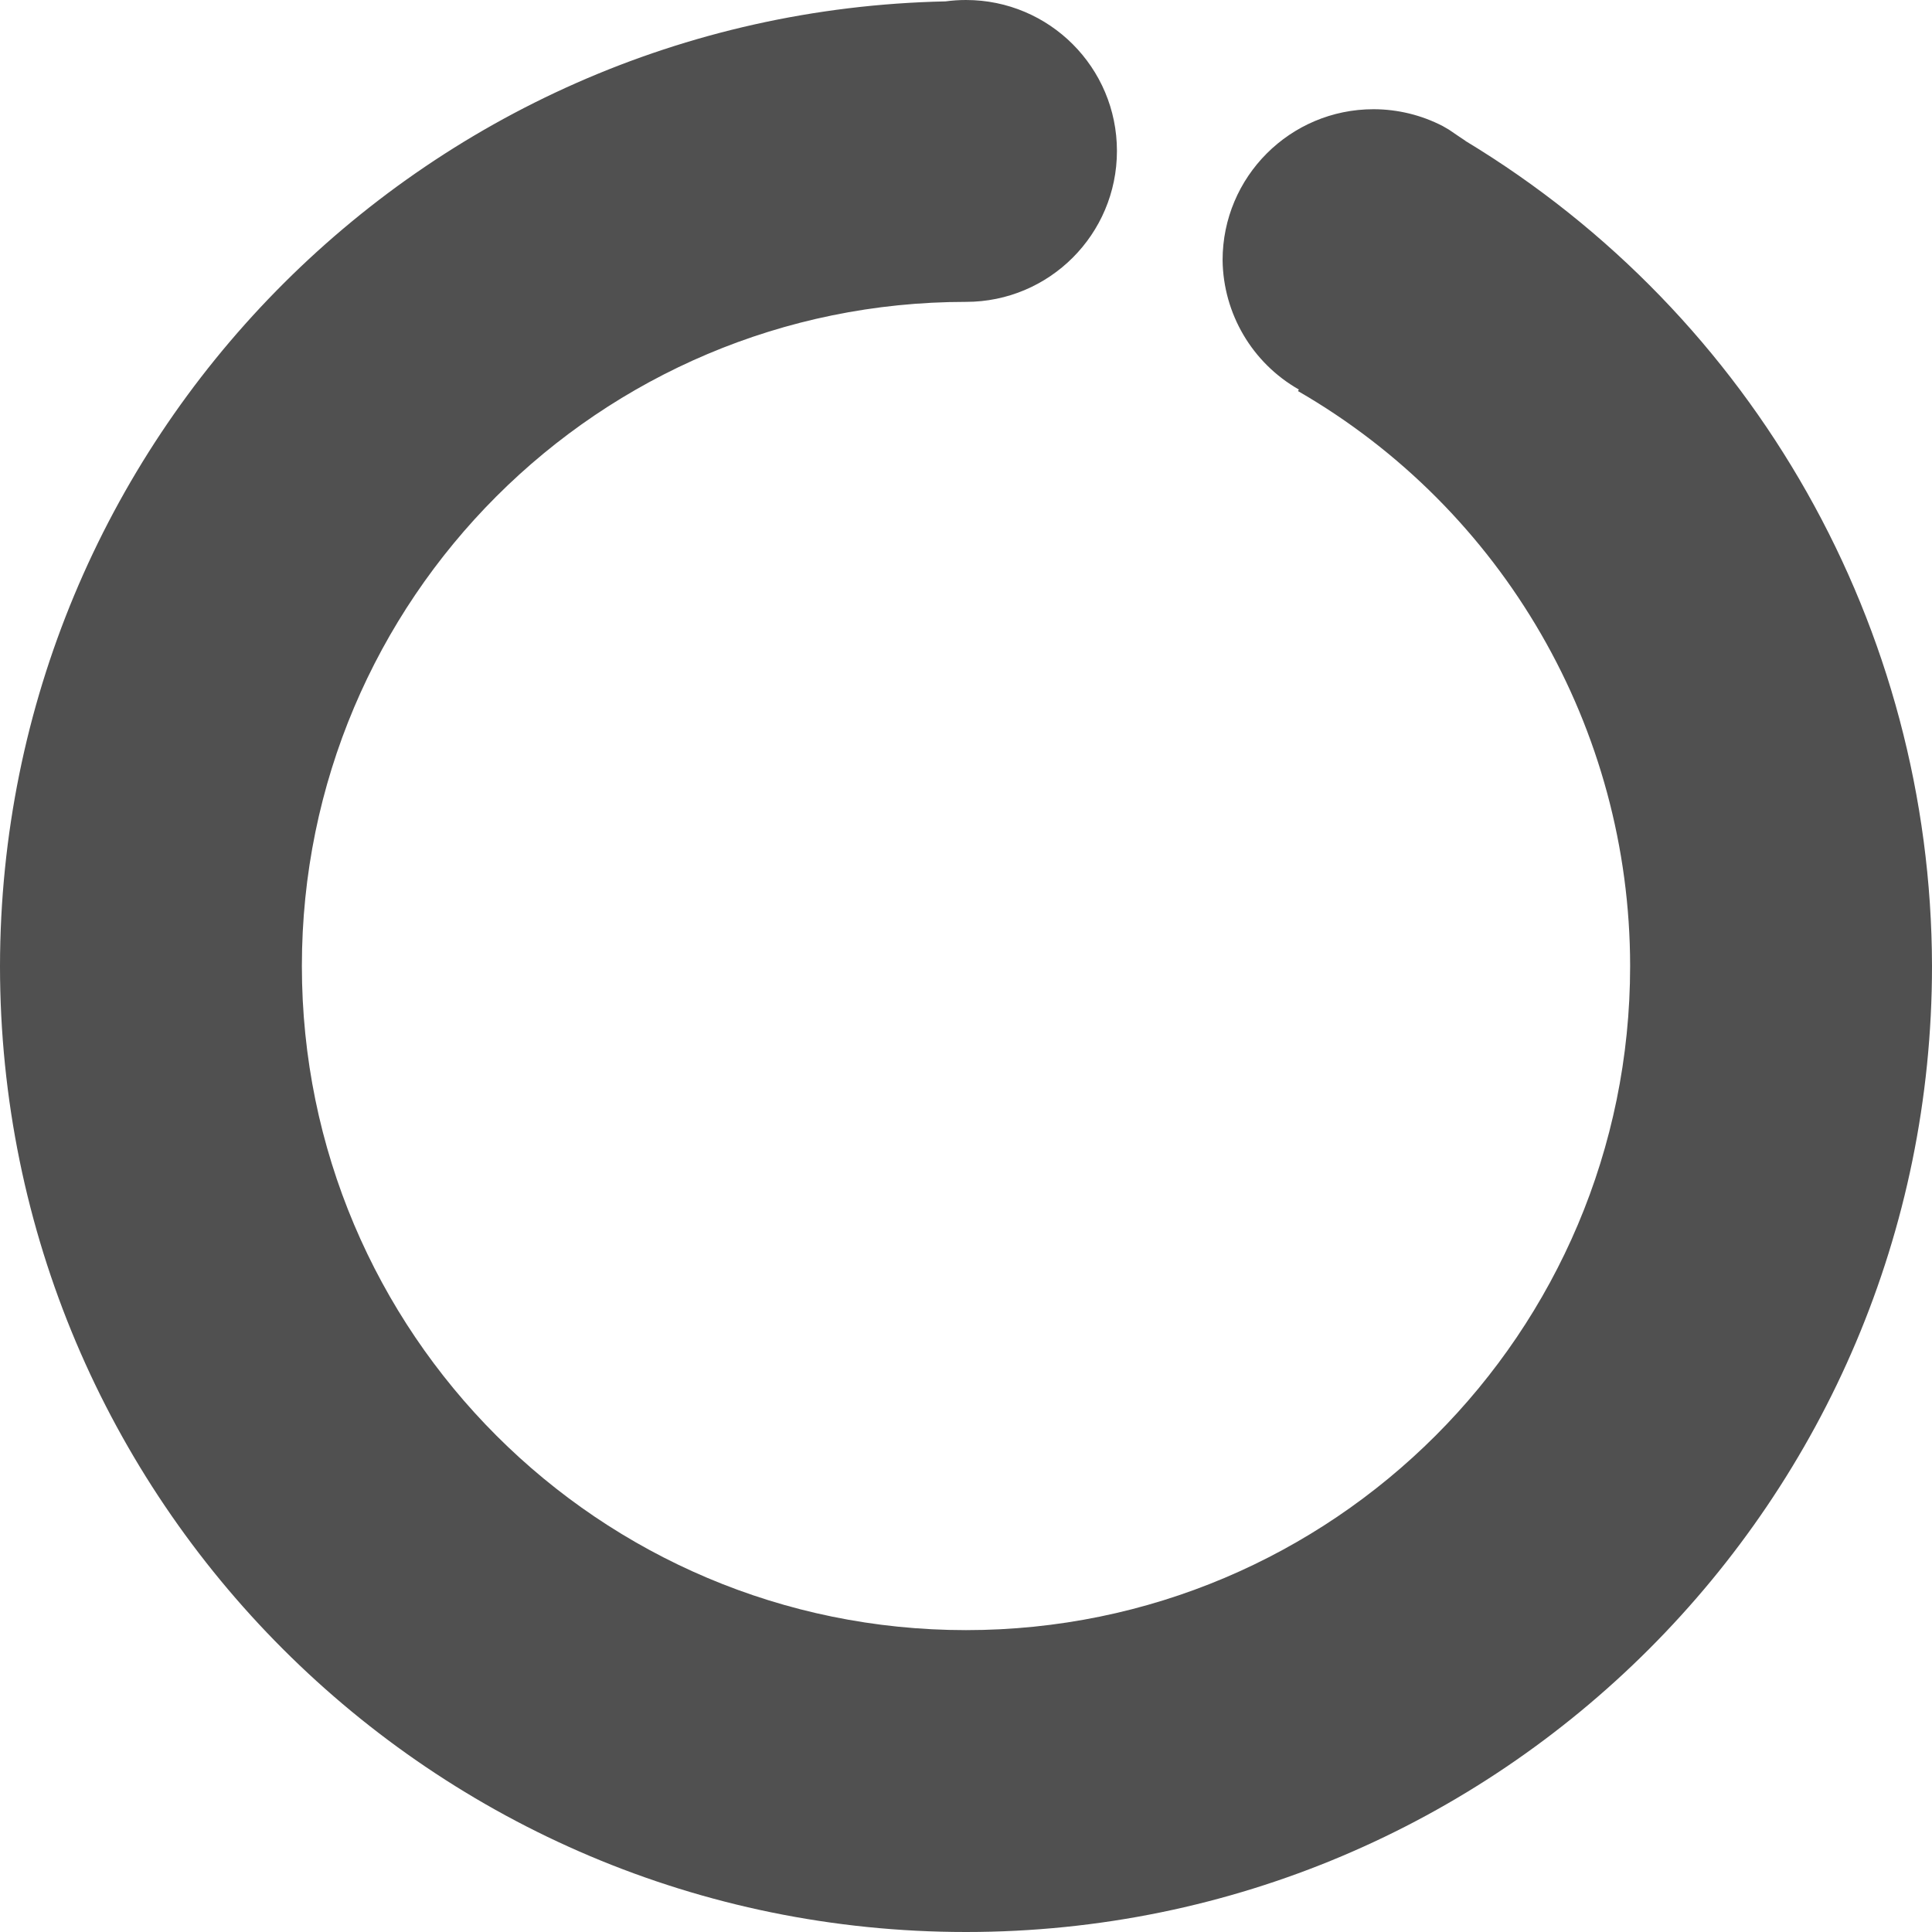
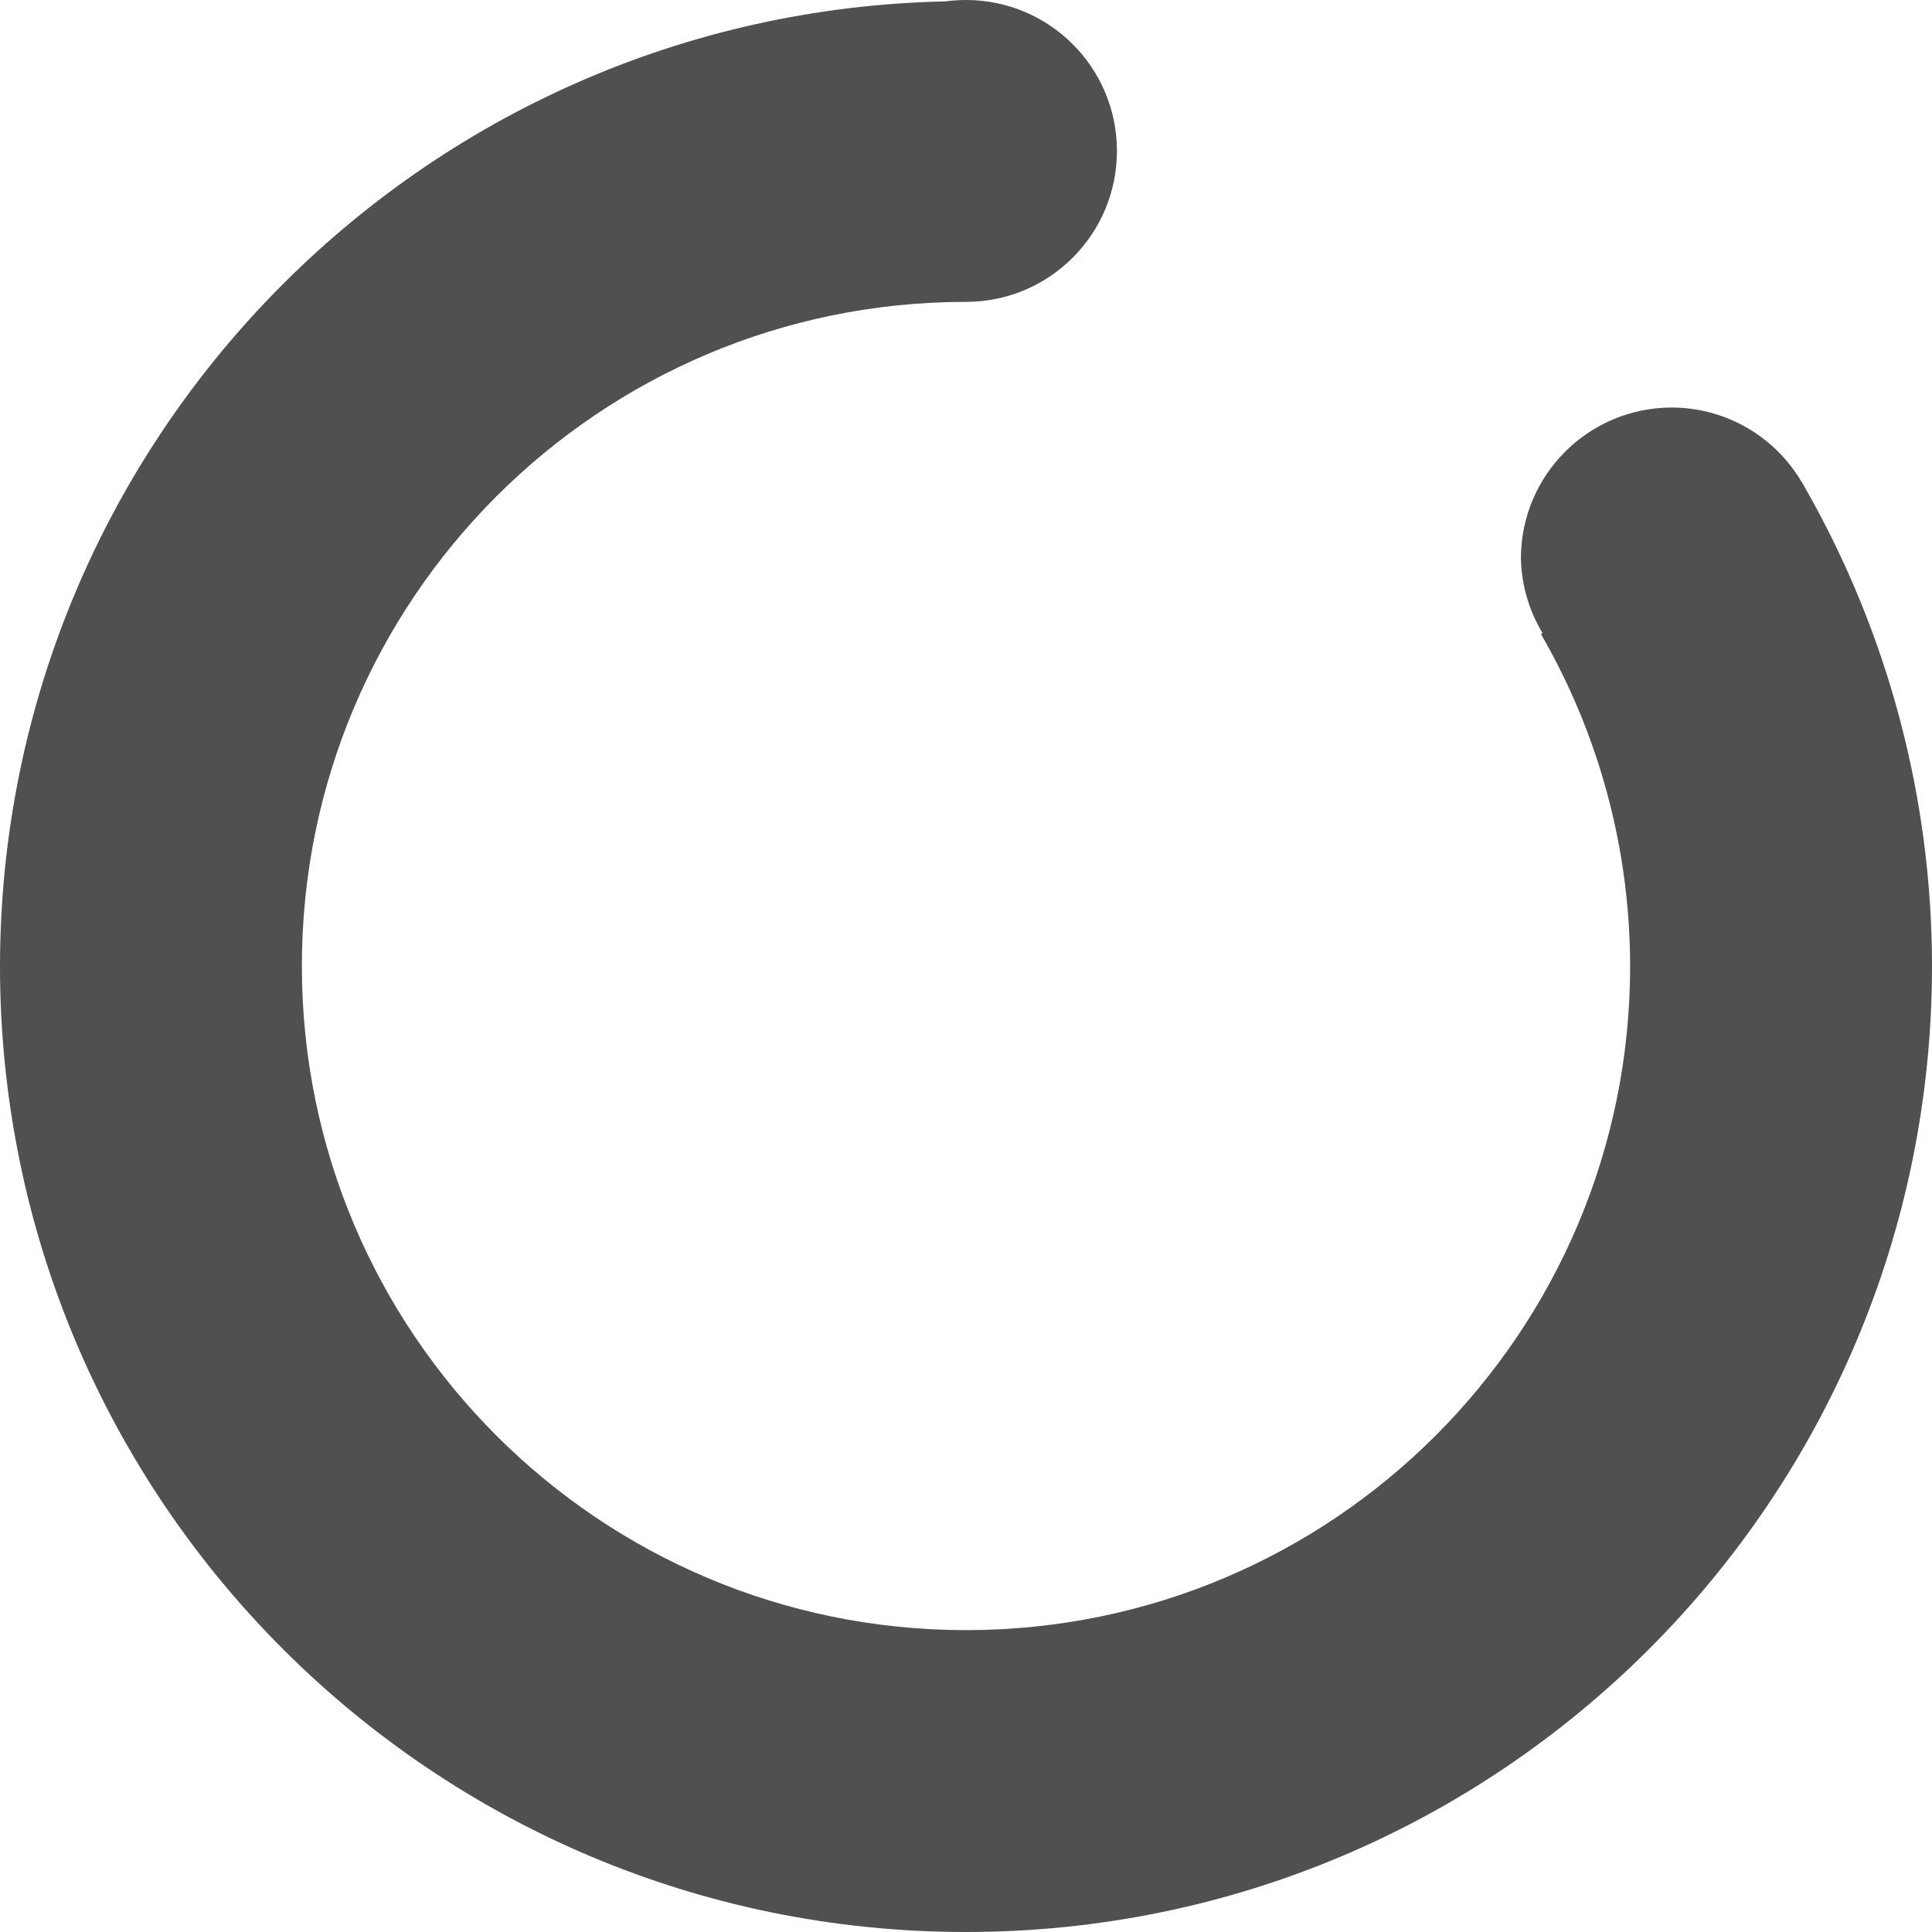
<svg xmlns="http://www.w3.org/2000/svg" width="32" height="32" viewBox="44 -56 32 32" version="1.1" style="fill:none;stroke-linecap:round;stroke-linejoin:round" id="svg7">
  <defs id="defs7" />
-   <g transform="matrix(1,0,0,-1,0.125,0.125)" id="g7">
-     <path id="path5" style="fill:#505050;fill-opacity:1;stroke:none;stroke-width:0.25" d="M 59.875,56.125 A 2.5,2.5 0 0 1 59.535,56.102 16,16 0 0 1 43.875,40.125 a 16,16 0 0 1 16,-16 16,16 0 0 1 16,16 16,16 0 0 1 -7.725,13.664 16,16 0 0 1 -0.006,0.006 2.5,2.5 0 0 1 -0.105,0.07 16,16 0 0 1 -0.166,0.113 16,16 0 0 1 -0.102,0.059 2.5,2.5 0 0 1 -1.146,0.279 2.5,2.5 0 0 1 -2.5,-2.5 2.5,2.5 0 0 1 1.264,-2.143 l -0.016,-0.025 A 11,11 0 0 0 70.875,40.125 a 11,11 0 0 0 -11,-11 11,11 0 0 0 -11,11 11,11 0 0 0 11,11 2.5,2.5 0 0 1 2.5,2.5 2.5,2.5 0 0 1 -2.5,2.5 z m -0.744,-0.119 a 2.5,2.5 0 0 1 -0.059,-0.02 2.5,2.5 0 0 0 0.059,0.02 z M 58.438,55.664 a 2.5,2.5 0 0 1 -0.047,-0.031 2.5,2.5 0 0 0 0.047,0.031 z m -0.57,-0.555 a 2.5,2.5 0 0 1 -0.031,-0.047 2.5,2.5 0 0 0 0.031,0.047 z m -0.354,-0.682 a 2.5,2.5 0 0 1 -0.02,-0.059 2.5,2.5 0 0 0 0.02,0.059 z M 68.516,53.438 a 2.5,2.5 0 0 0 0.033,-0.035 2.5,2.5 0 0 1 -0.033,0.035 z M 57.494,52.881 a 2.5,2.5 0 0 1 0.02,-0.059 2.5,2.5 0 0 0 -0.02,0.059 z M 68.963,52.688 a 2.5,2.5 0 0 0 0.014,-0.045 2.5,2.5 0 0 1 -0.014,0.045 z m -11.127,-0.5 a 2.5,2.5 0 0 1 0.031,-0.047 2.5,2.5 0 0 0 -0.031,0.047 z m 0.555,-0.57 a 2.5,2.5 0 0 1 0.047,-0.031 2.5,2.5 0 0 0 -0.047,0.031 z m 0.682,-0.354 a 2.5,2.5 0 0 1 0.059,-0.02 2.5,2.5 0 0 0 -0.059,0.02 z m 9.934,-0.191 a 2.5,2.5 0 0 0 -0.02,-0.059 2.5,2.5 0 0 1 0.02,0.059 z m -0.342,-0.693 a 2.5,2.5 0 0 0 -0.031,-0.047 2.5,2.5 0 0 1 0.031,0.047 z m -0.555,-0.57 a 2.5,2.5 0 0 0 -0.047,-0.031 2.5,2.5 0 0 1 0.047,0.031 z m -0.682,-0.354 a 2.5,2.5 0 0 0 -0.059,-0.02 2.5,2.5 0 0 1 0.059,0.02 z" />
+   <g transform="scale(1,-1)" id="g7">
+     <path id="path12" style="stroke:none;stroke-width:0.249;fill:#505050;fill-opacity:1;stroke-dasharray:none" d="M 60 56 A 2.5 2.5 0 0 1 59.66 55.977 A 16 16 0 0 1 44 40 A 16 16 0 0 1 60 24 A 16 16 0 0 1 76 40 A 16 16 0 0 1 73.912 47.896 A 16 16 0 0 1 73.854 47.998 L 73.852 47.998 A 2.5 2.5 0 0 1 71.691 49.25 A 2.5 2.5 0 0 1 69.191 46.75 A 2.5 2.5 0 0 1 69.549 45.514 L 69.523 45.498 A 11 11 0 0 0 71 40 A 11 11 0 0 0 60 29 A 11 11 0 0 0 49 40 A 11 11 0 0 0 60 51 A 2.5 2.5 0 0 1 62.5 53.5 A 2.5 2.5 0 0 1 60 56 z M 59.256 55.881 A 2.5 2.5 0 0 1 59.197 55.861 A 2.5 2.5 0 0 0 59.256 55.881 z M 58.562 55.539 A 2.5 2.5 0 0 1 58.516 55.508 A 2.5 2.5 0 0 0 58.562 55.539 z M 57.992 54.984 A 2.5 2.5 0 0 1 57.961 54.938 A 2.5 2.5 0 0 0 57.992 54.984 z M 57.639 54.303 A 2.5 2.5 0 0 1 57.619 54.244 A 2.5 2.5 0 0 0 57.639 54.303 z M 57.619 52.756 A 2.5 2.5 0 0 1 57.639 52.697 A 2.5 2.5 0 0 0 57.619 52.756 z M 57.961 52.062 A 2.5 2.5 0 0 1 57.992 52.016 A 2.5 2.5 0 0 0 57.961 52.062 z M 58.516 51.492 A 2.5 2.5 0 0 1 58.562 51.461 A 2.5 2.5 0 0 0 58.516 51.492 z M 59.197 51.139 A 2.5 2.5 0 0 1 59.256 51.119 A 2.5 2.5 0 0 0 59.197 51.139 z M 74.072 46.006 A 2.5 2.5 0 0 0 74.053 45.947 A 2.5 2.5 0 0 1 74.072 46.006 z M 73.73 45.312 A 2.5 2.5 0 0 0 73.699 45.266 A 2.5 2.5 0 0 1 73.73 45.312 z M 70.08 44.871 A 2.5 2.5 0 0 1 70.121 44.836 A 2.5 2.5 0 0 0 70.08 44.871 z M 73.176 44.742 A 2.5 2.5 0 0 0 73.129 44.711 A 2.5 2.5 0 0 1 73.176 44.742 z M 70.824 44.42 A 2.5 2.5 0 0 1 70.867 44.406 A 2.5 2.5 0 0 0 70.824 44.42 z M 72.494 44.389 A 2.5 2.5 0 0 0 72.436 44.369 A 2.5 2.5 0 0 1 72.494 44.389 z " />
  </g>
</svg>
